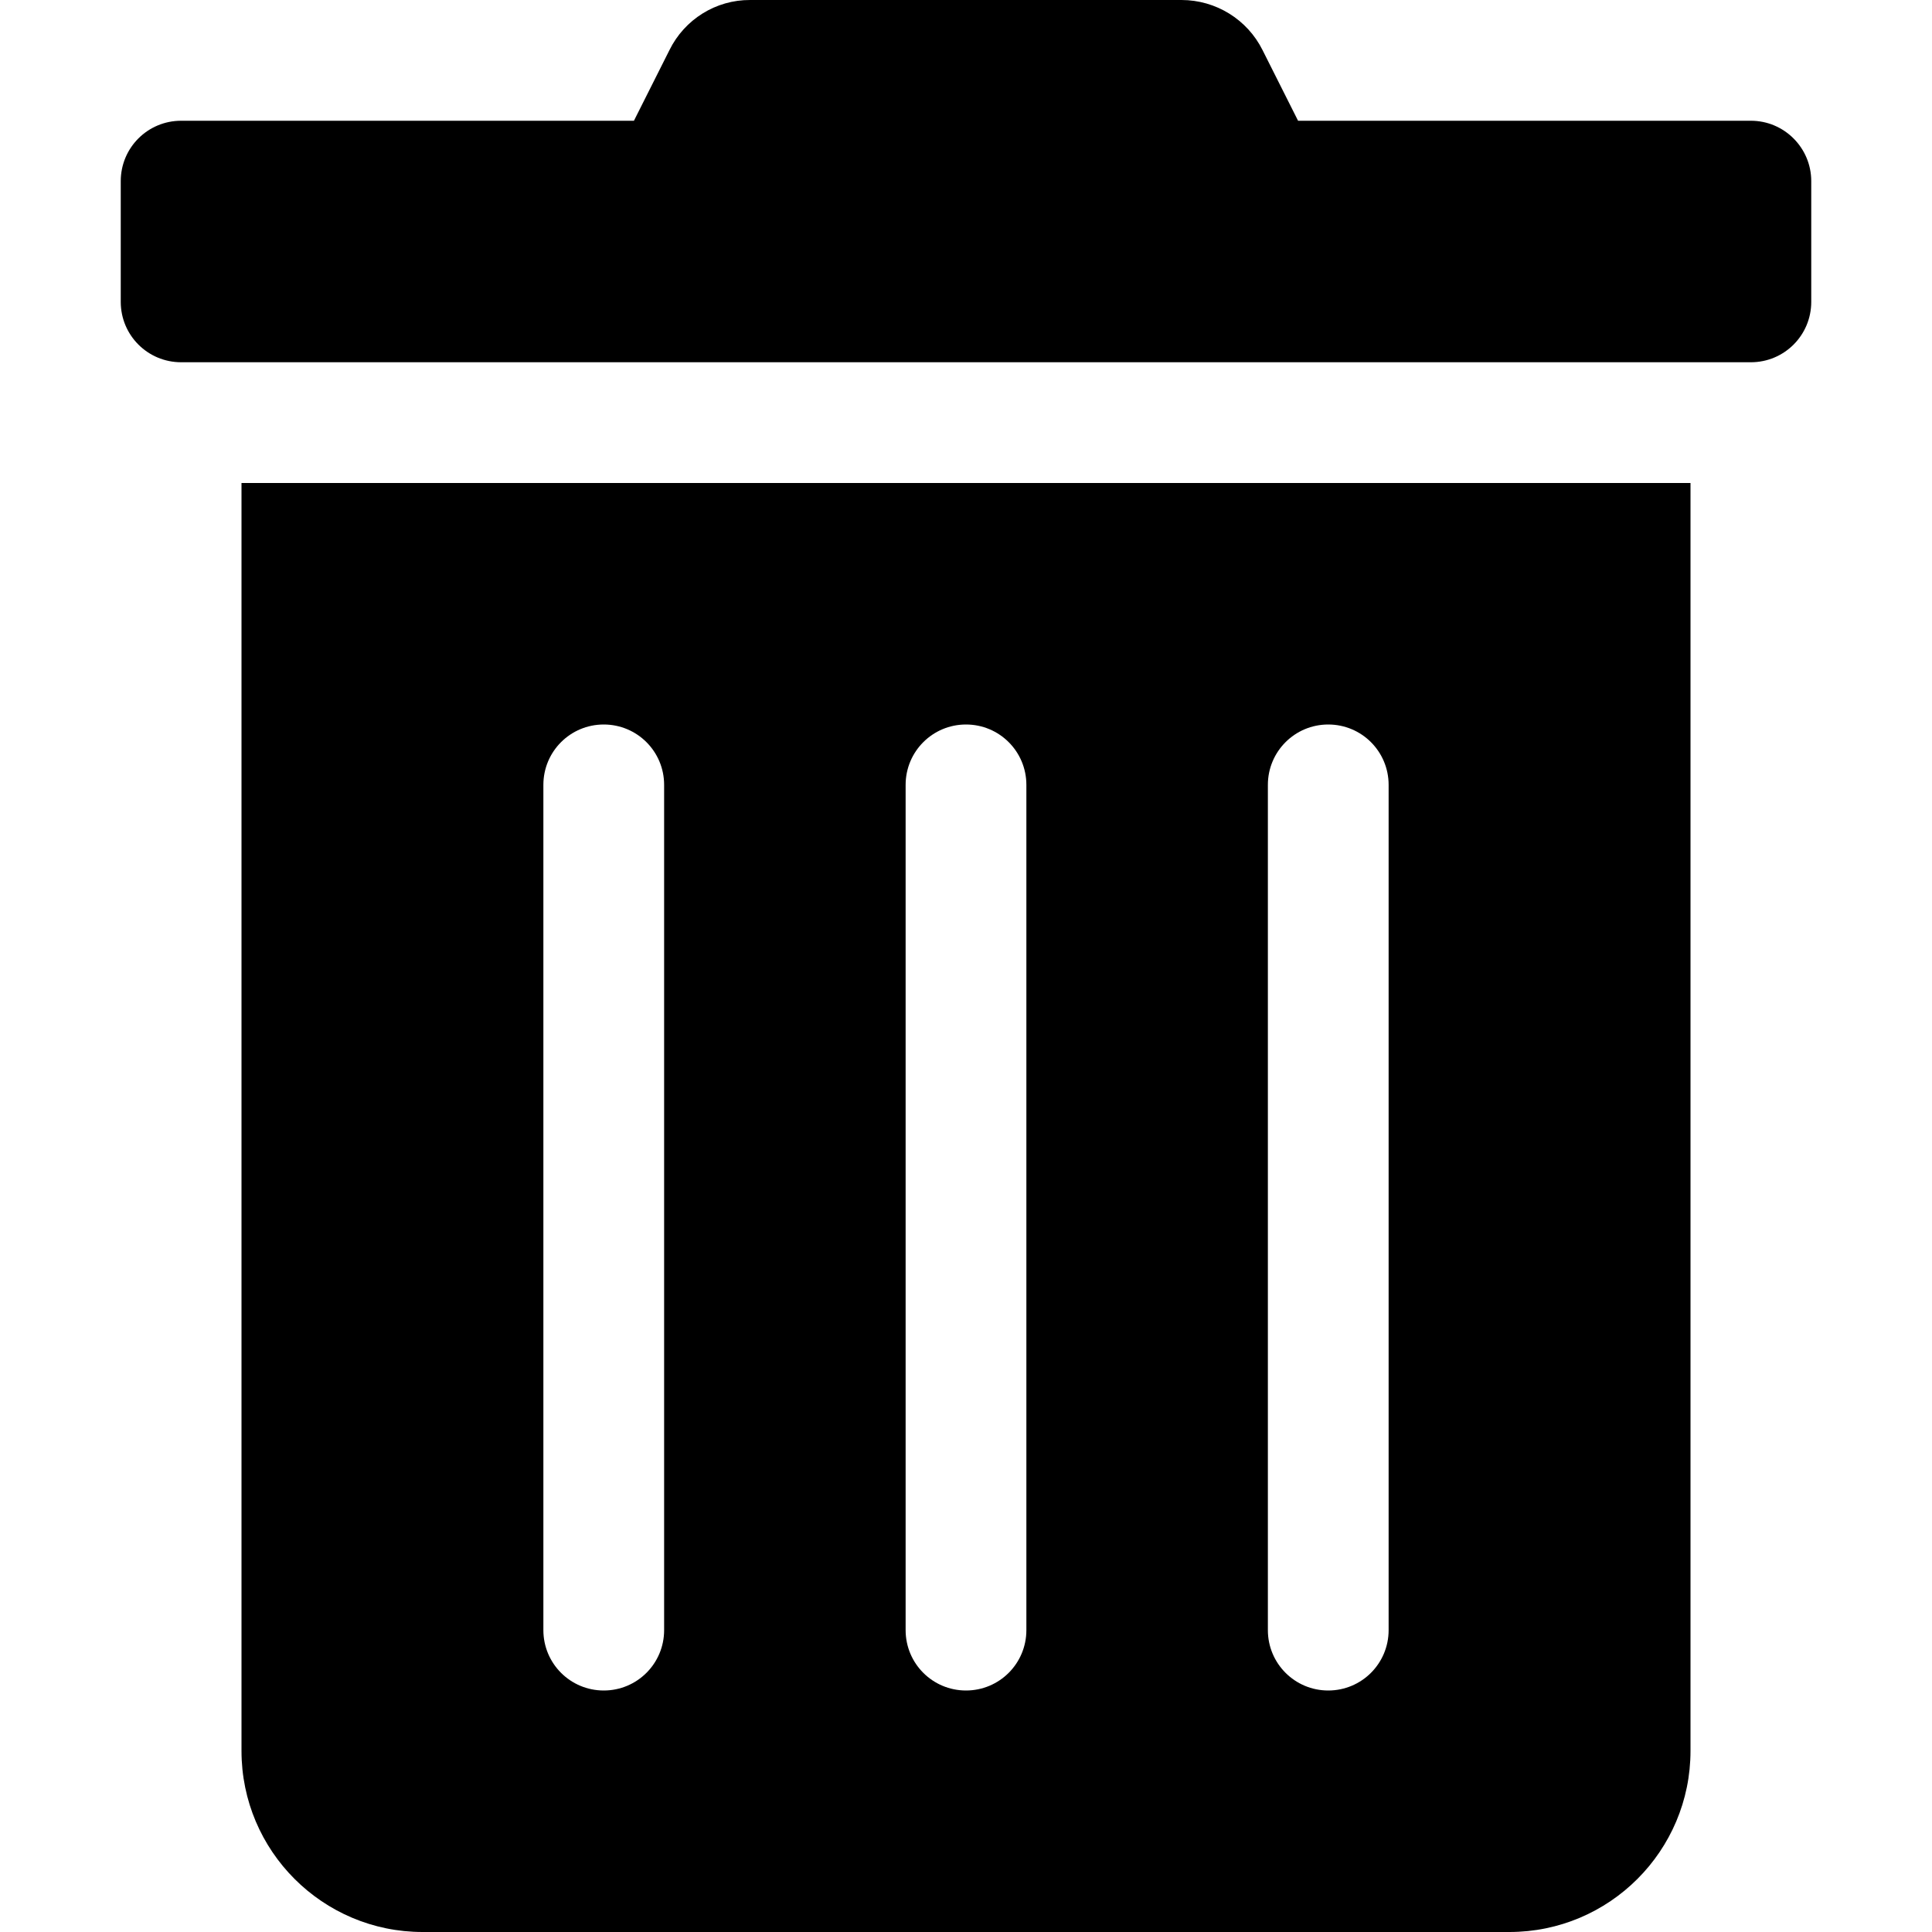
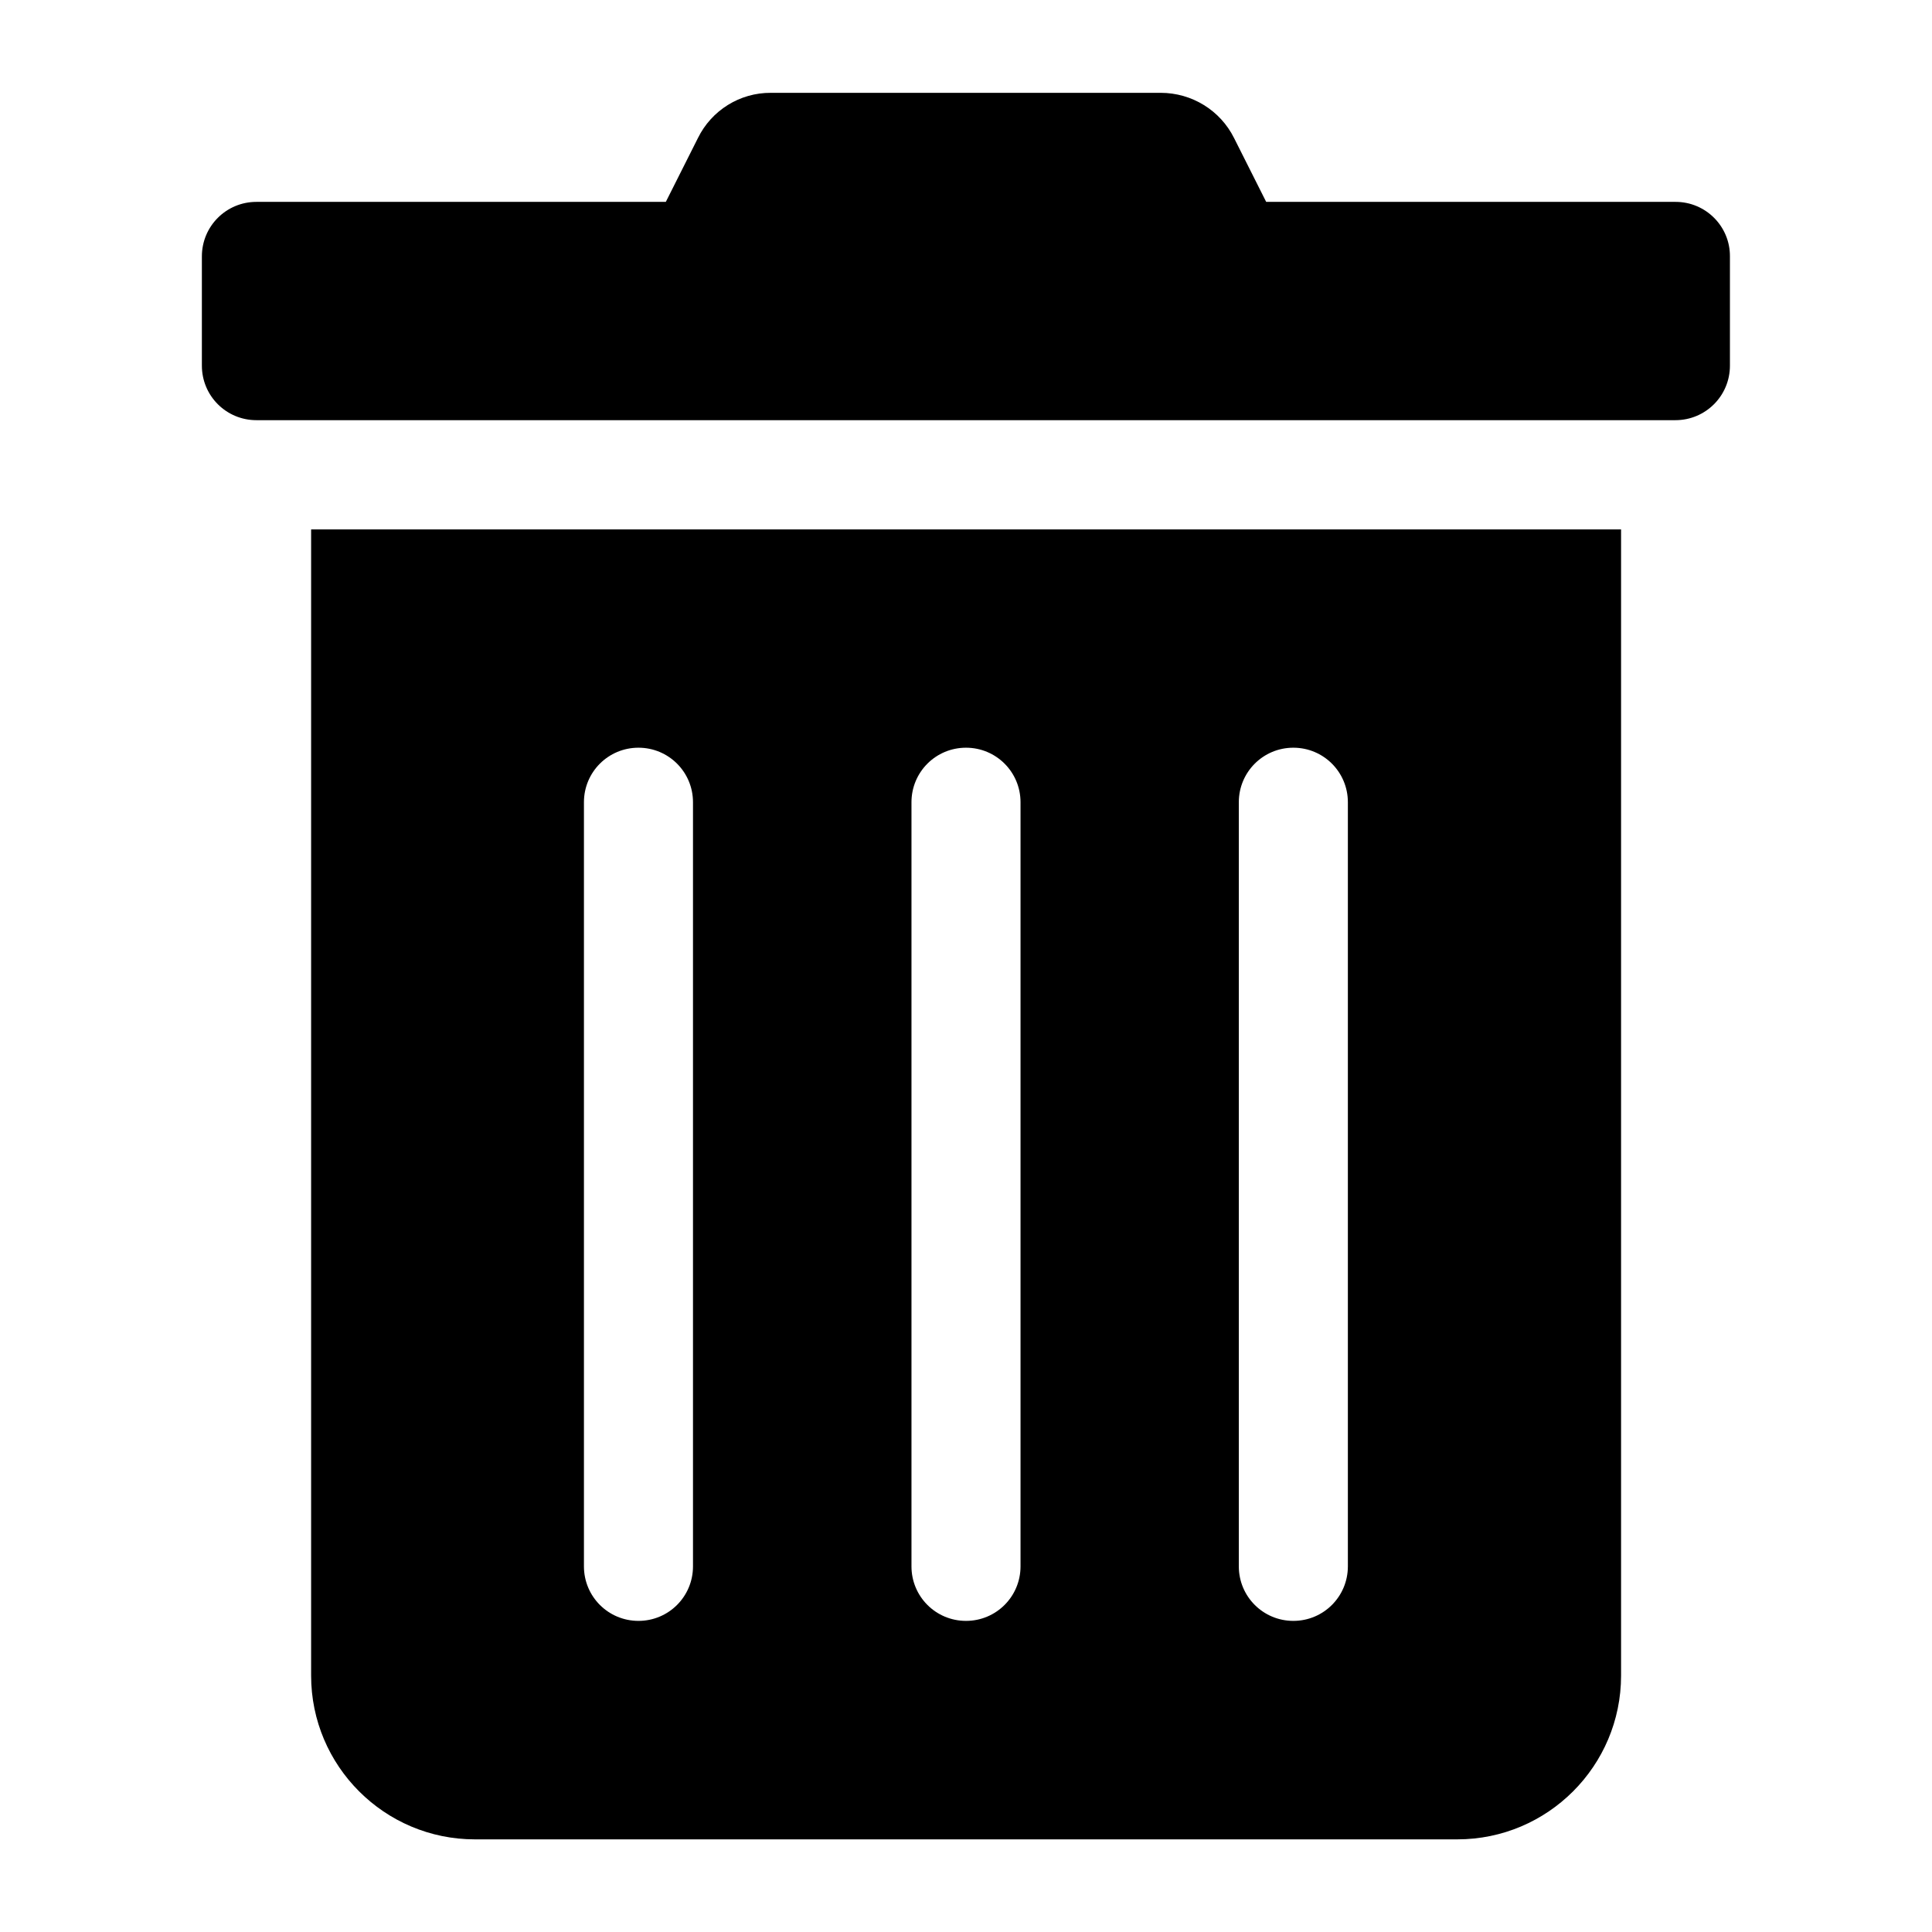
<svg xmlns="http://www.w3.org/2000/svg" version="1.1" id="Layer_1" x="0px" y="0px" viewBox="0 0 1024 1024" style="enable-background:new 0 0 1024 1024;" xml:space="preserve">
-   <path d="M128,928c0,53,43,96,96,96l0,0h576c53,0,96-43,96-96l0,0V256H128V928z M672,416c0-17.7,14.3-32,32-32s32,14.3,32,32v448  c0,17.7-14.3,32-32,32s-32-14.3-32-32V416z M480,416c0-17.7,14.3-32,32-32c17.7,0,32,14.3,32,32v448c0,17.7-14.3,32-32,32  c-17.7,0-32-14.3-32-32V416z M288,416c0-17.7,14.3-32,32-32s32,14.3,32,32v448c0,17.7-14.3,32-32,32s-32-14.3-32-32V416z M928,64  H688l-18.8-37.4C661.1,10.3,644.4,0,626.2,0H397.6c-18.2-0.1-34.8,10.3-42.8,26.6L336,64H96c-17.7,0-32,14.3-32,32v64  c0,17.7,14.3,32,32,32h832c17.7,0,32-14.3,32-32V96C960,78.4,945.7,64,928,64z" />
+   <path d="M164.9,888.1c0,47.9,38.9,86.8,86.8,86.8l0,0h520.7c47.9,0,86.8-38.9,86.8-86.8l0,0V280.6H164.9V888.1z M656.6,425.2  c0-16,12.9-28.9,28.9-28.9c16,0,28.9,12.9,28.9,28.9v405c0,16-12.9,28.9-28.9,28.9c-16,0-28.9-12.9-28.9-28.9V425.2z M483.1,425.2  c0-16,12.9-28.9,28.9-28.9c16,0,28.9,12.9,28.9,28.9v405c0,16-12.9,28.9-28.9,28.9c-16,0-28.9-12.9-28.9-28.9V425.2z M309.5,425.2  c0-16,12.9-28.9,28.9-28.9s28.9,12.9,28.9,28.9v405c0,16-12.9,28.9-28.9,28.9s-28.9-12.9-28.9-28.9V425.2z M888.1,107h-217l-17-33.8  c-7.3-14.7-22.4-24-38.9-24H408.6c-16.5-0.1-31.5,9.3-38.7,24l-17,33.8h-217c-16,0-28.9,12.9-28.9,28.9v57.9  c0,16,12.9,28.9,28.9,28.9h752.1c16,0,28.9-12.9,28.9-28.9v-57.9C917,120,904.1,107,888.1,107z" />
</svg>
